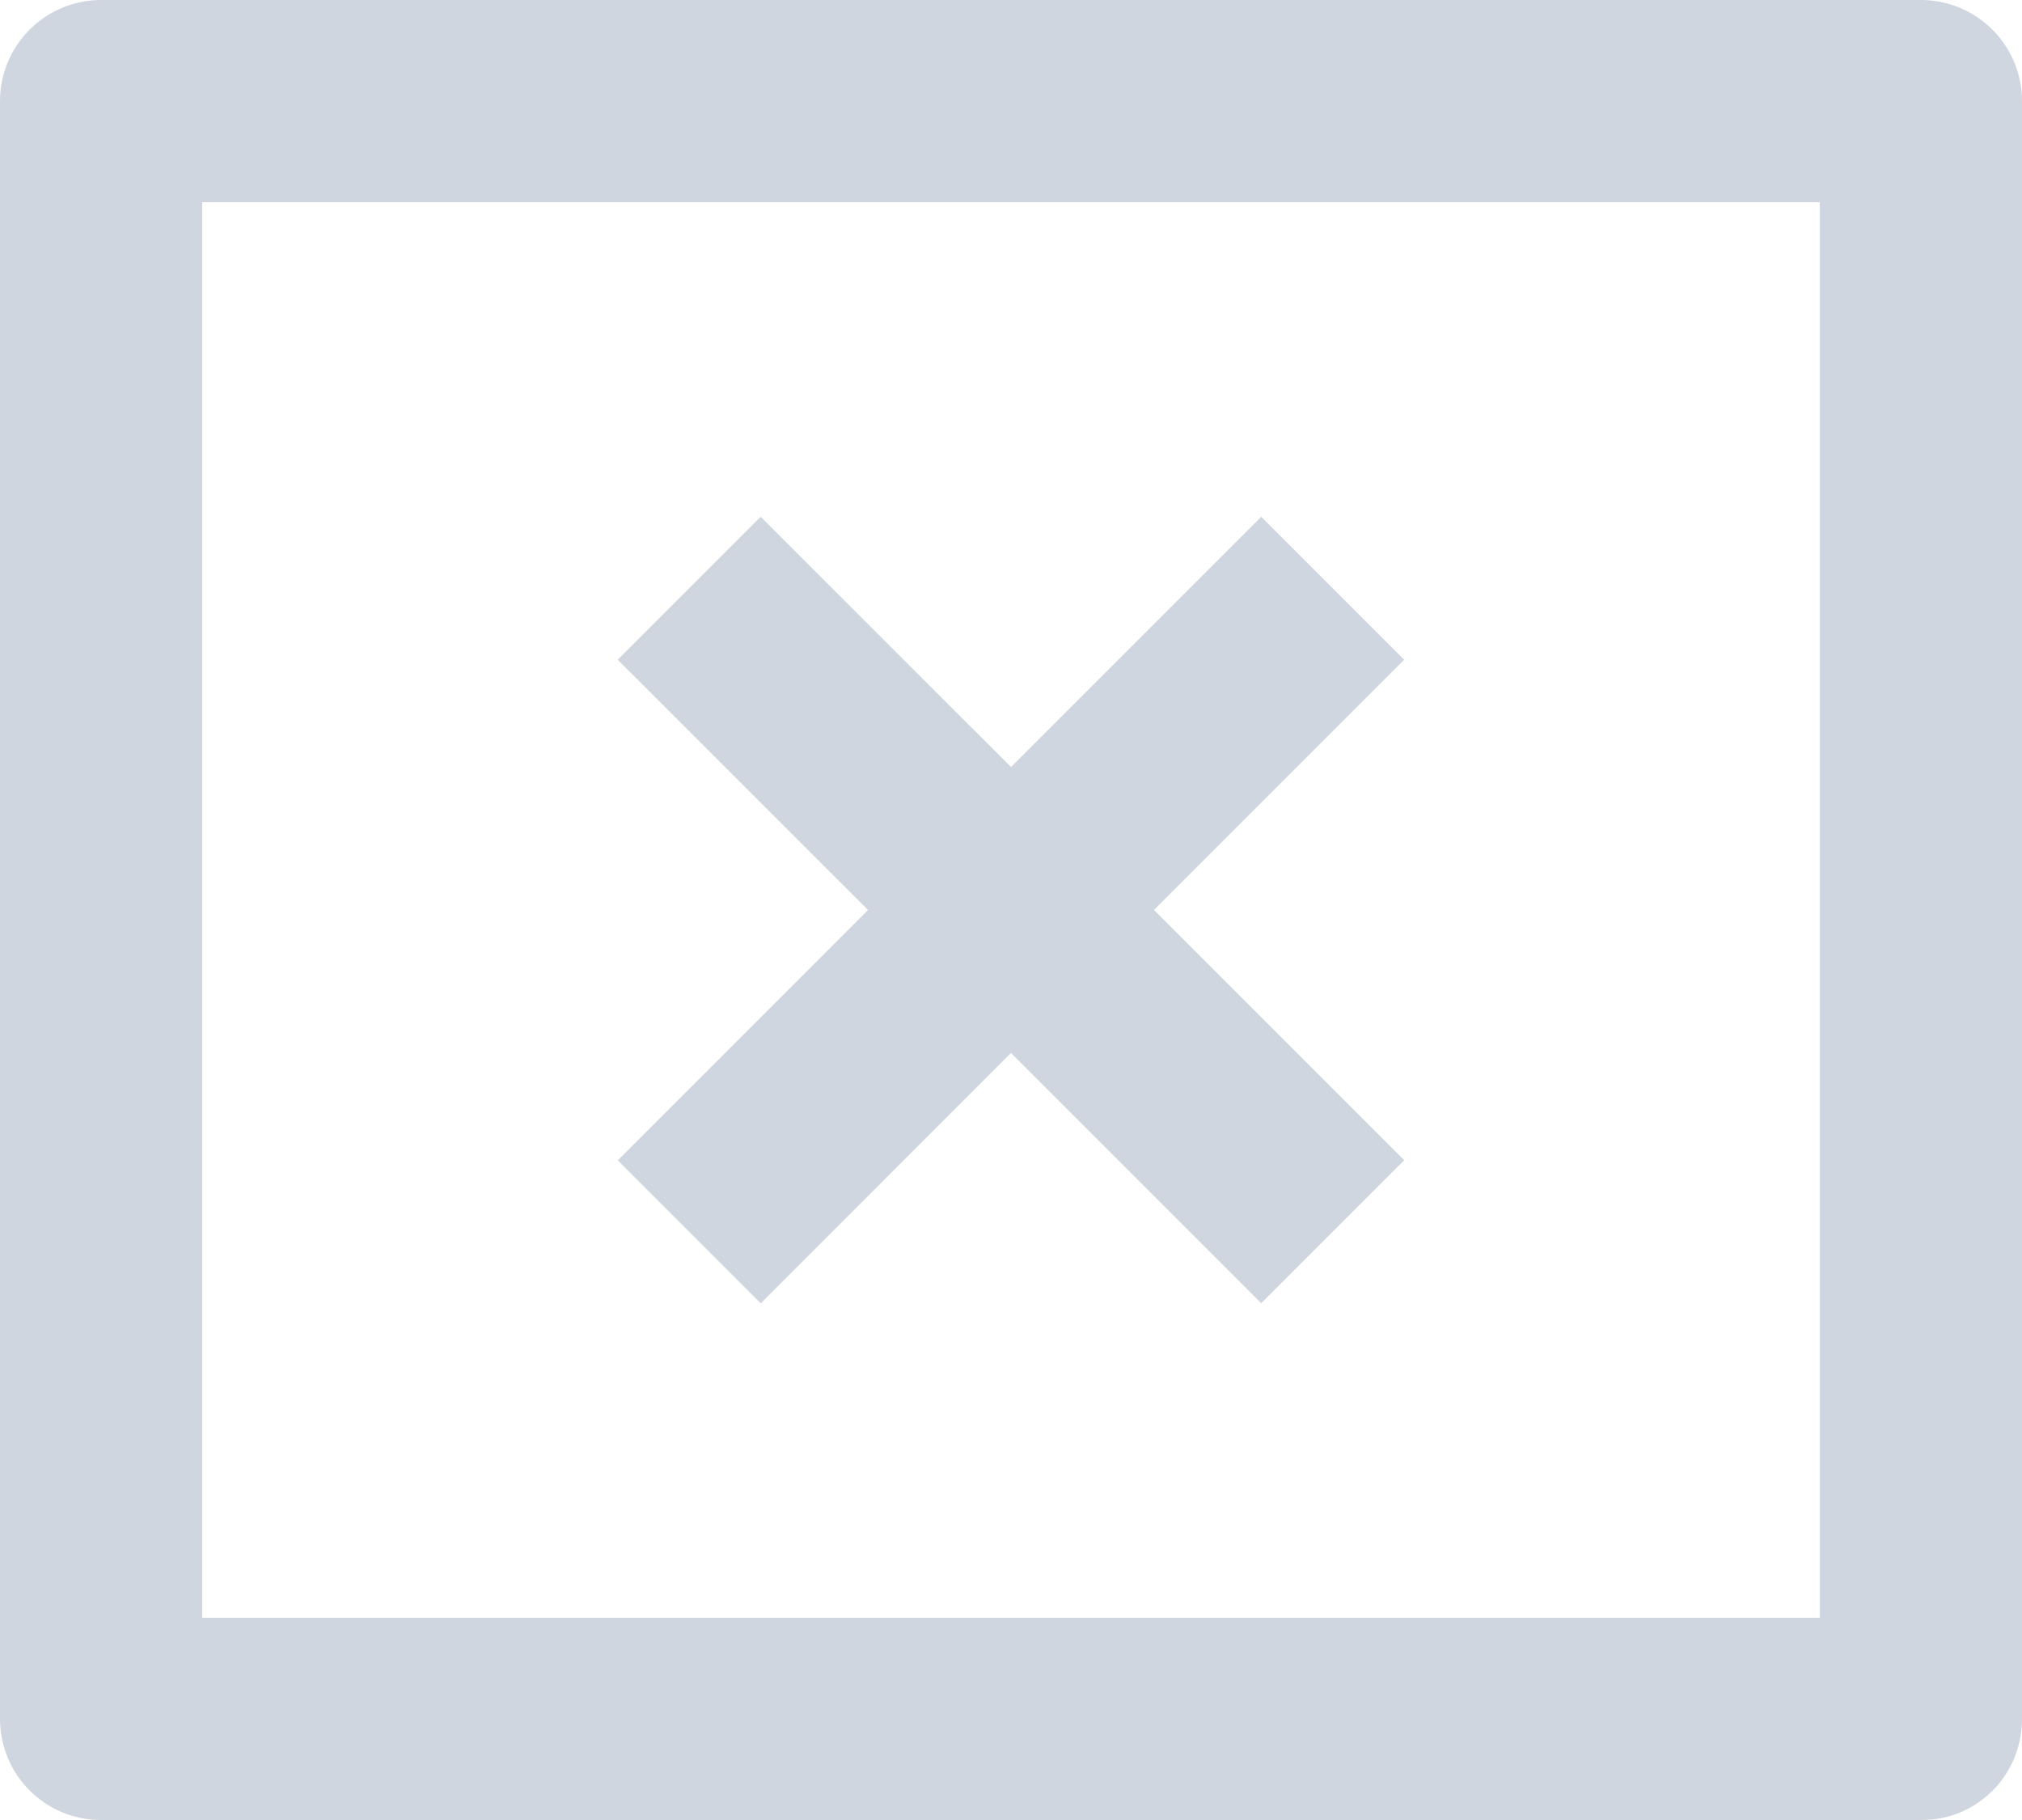
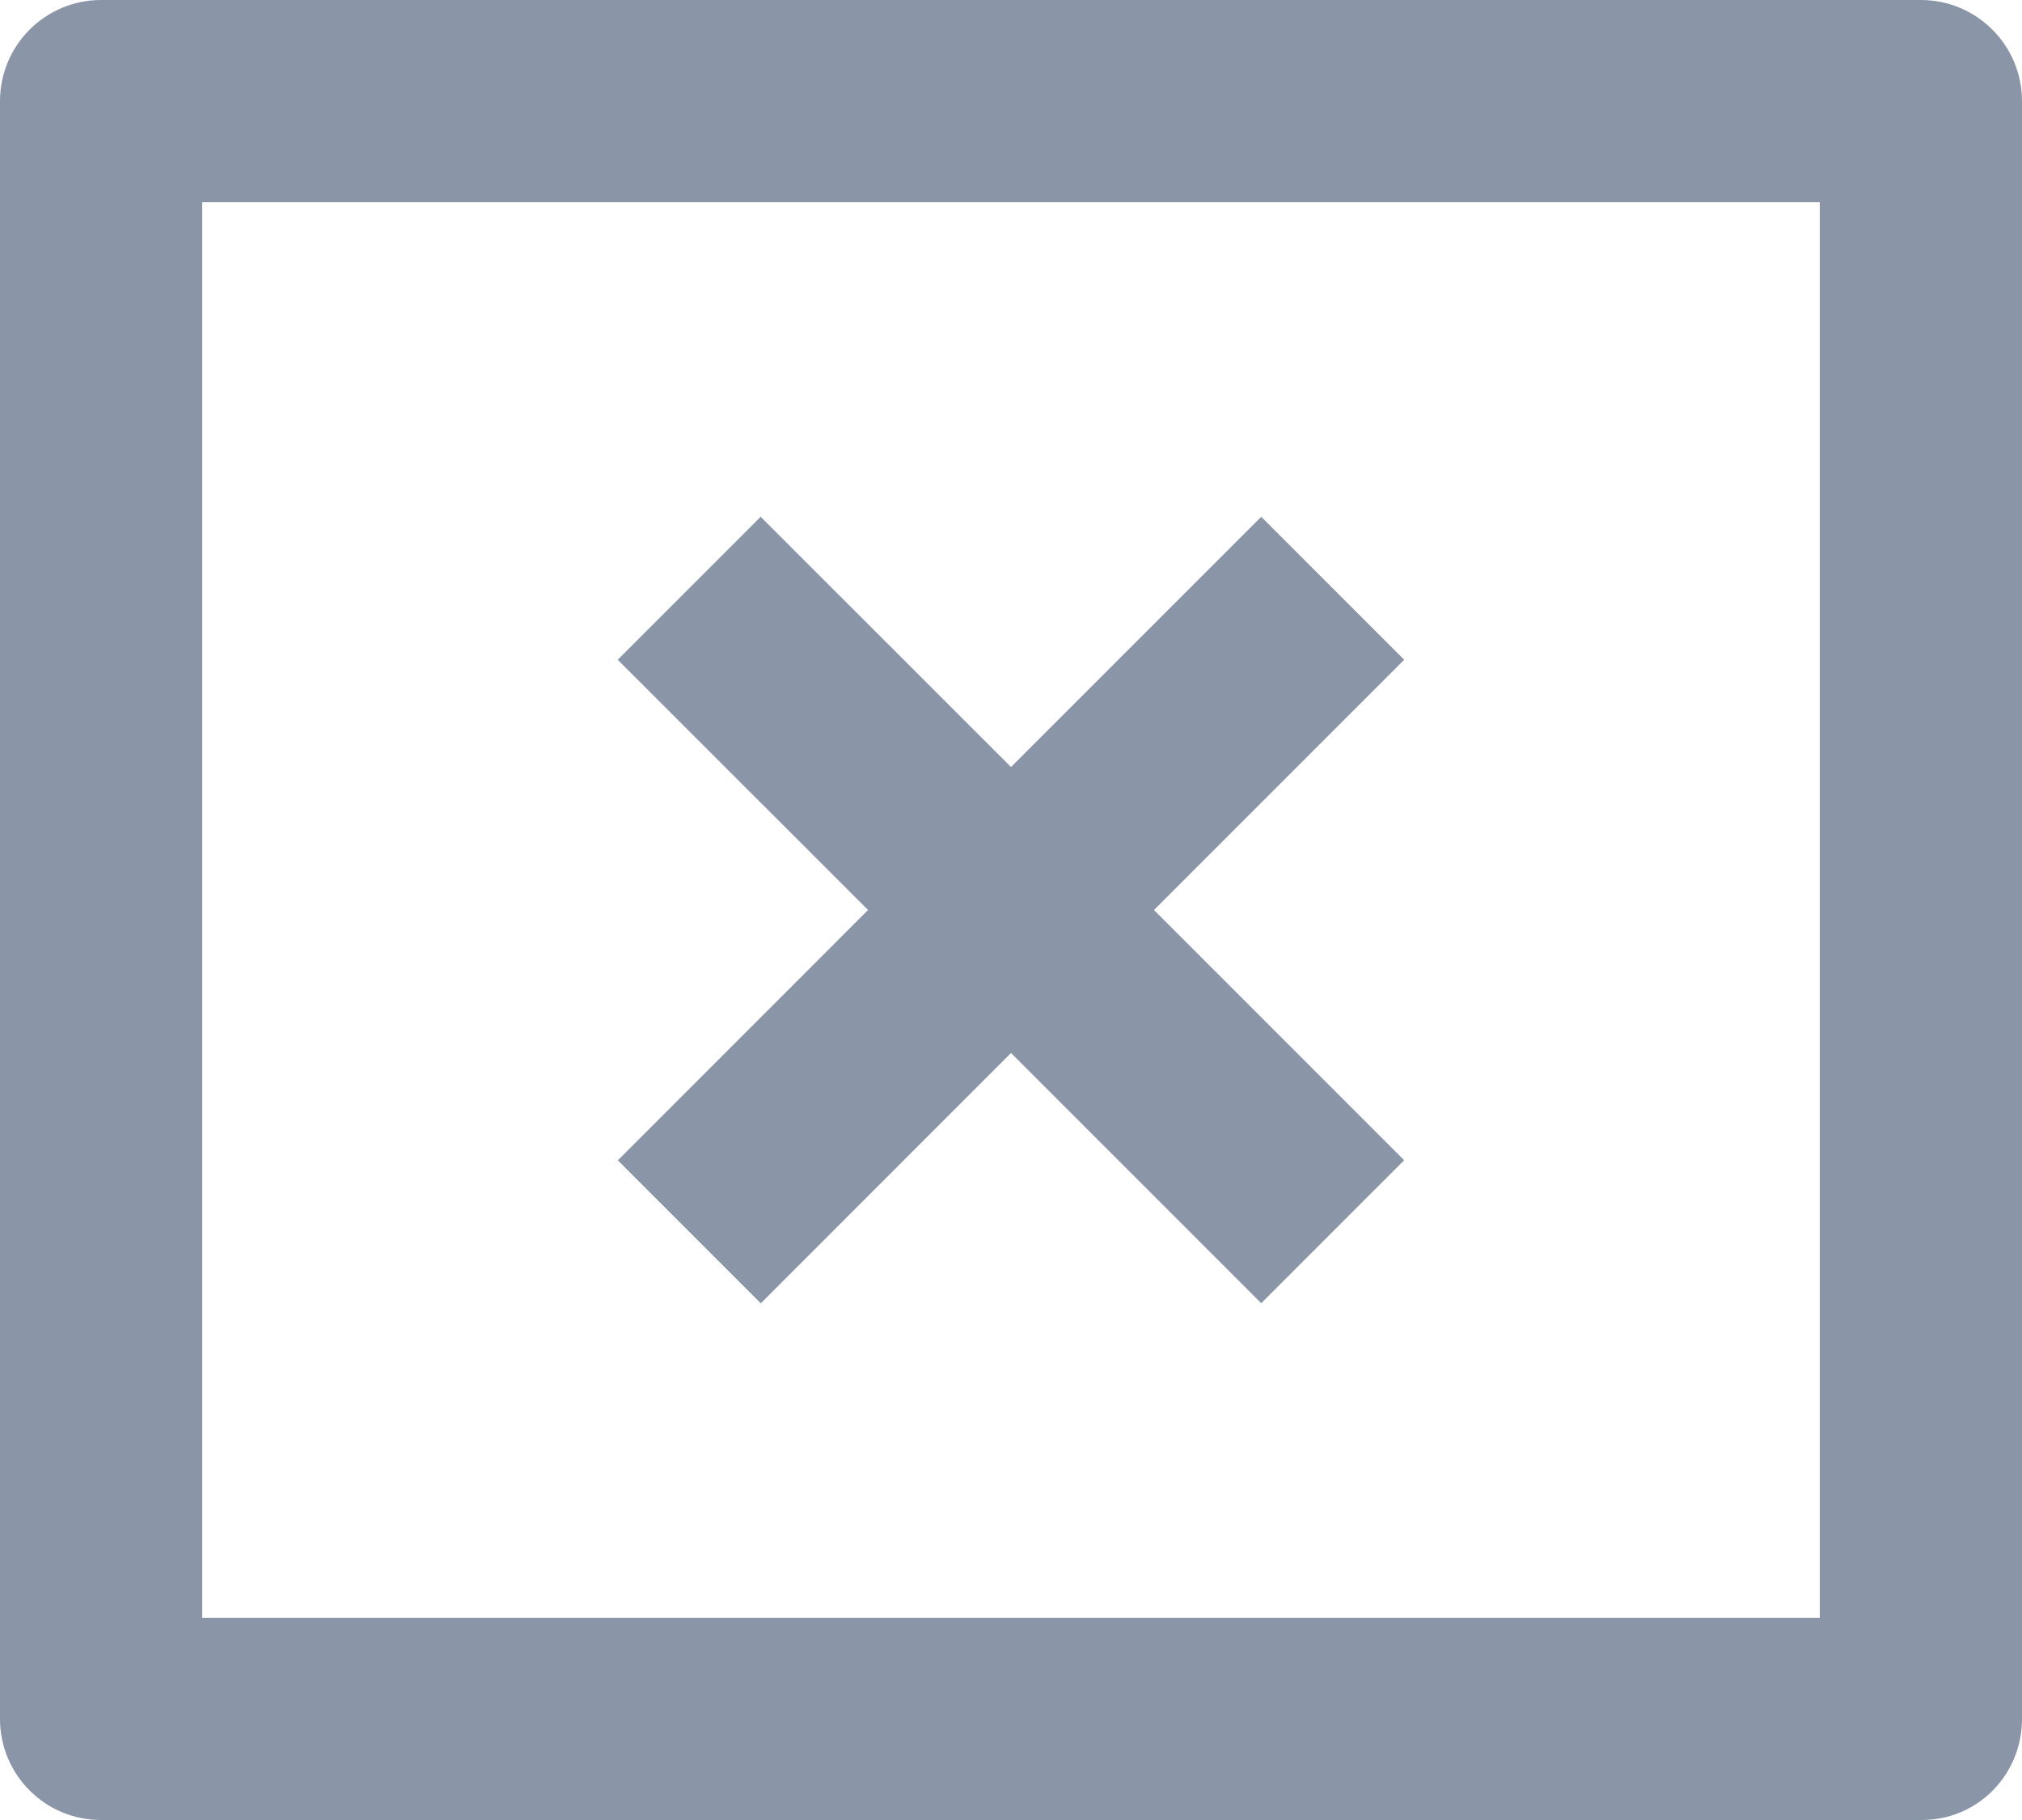
<svg xmlns="http://www.w3.org/2000/svg" width="20" height="18" viewBox="0 0 20 18" fill="none">
-   <path d="M0.998 18C0.446 18 0 17.552 0 17V1C0 0.448 0.448 0 1 0H19C19.552 0 20 0.448 20 1V17C20 17.552 19.562 18 19.009 18C15.652 18 4.709 18 0.998 18ZM18 16V2H2V16H18ZM11.414 9L13.889 11.475L12.475 12.889L10 10.414L7.525 12.89L6.111 11.476L8.586 9L6.11 6.525L7.524 5.111L10 7.586L12.475 5.111L13.889 6.525L11.414 9Z" fill="#D0D6DF" />
+   <path d="M0.998 18C0.446 18 0 17.552 0 17V1C0 0.448 0.448 0 1 0H19C19.552 0 20 0.448 20 1V17C20 17.552 19.562 18 19.009 18C15.652 18 4.709 18 0.998 18ZM18 16V2H2V16H18ZM11.414 9L13.889 11.475L12.475 12.889L10 10.414L7.525 12.89L6.111 11.476L8.586 9L6.11 6.525L7.524 5.111L10 7.586L12.475 5.111L13.889 6.525L11.414 9Z" fill="#8A95A7" />
</svg>
